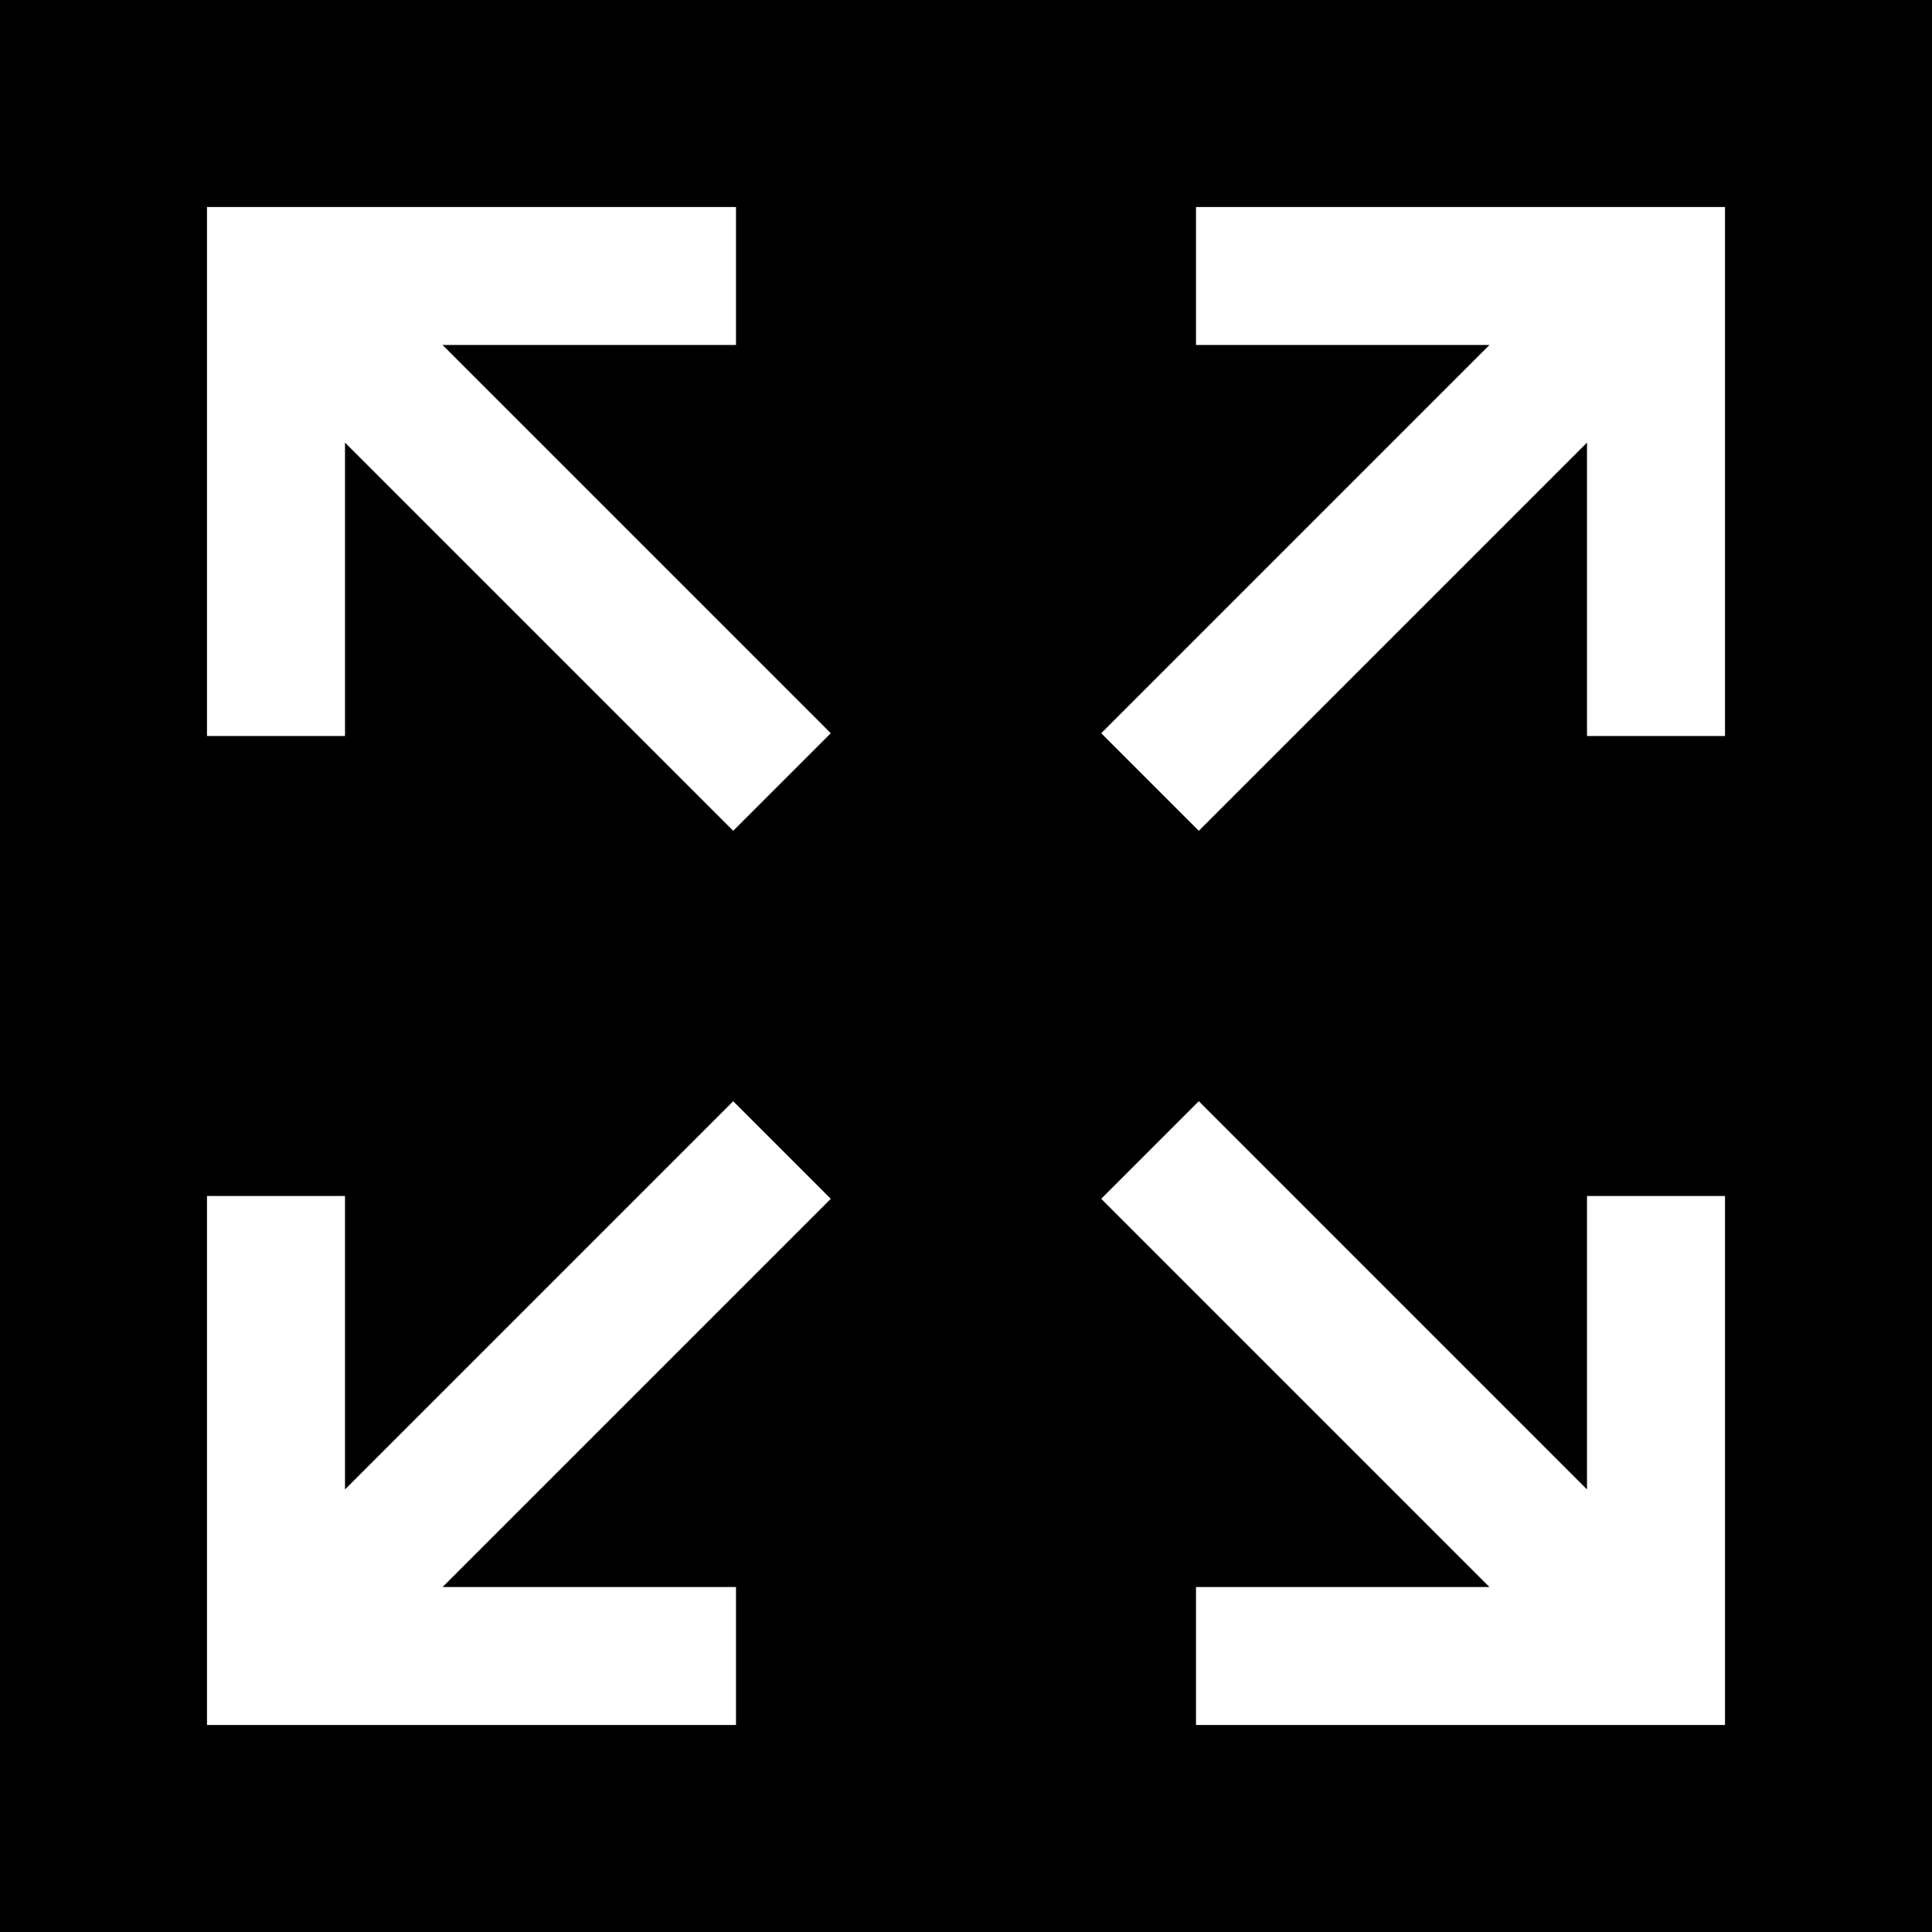
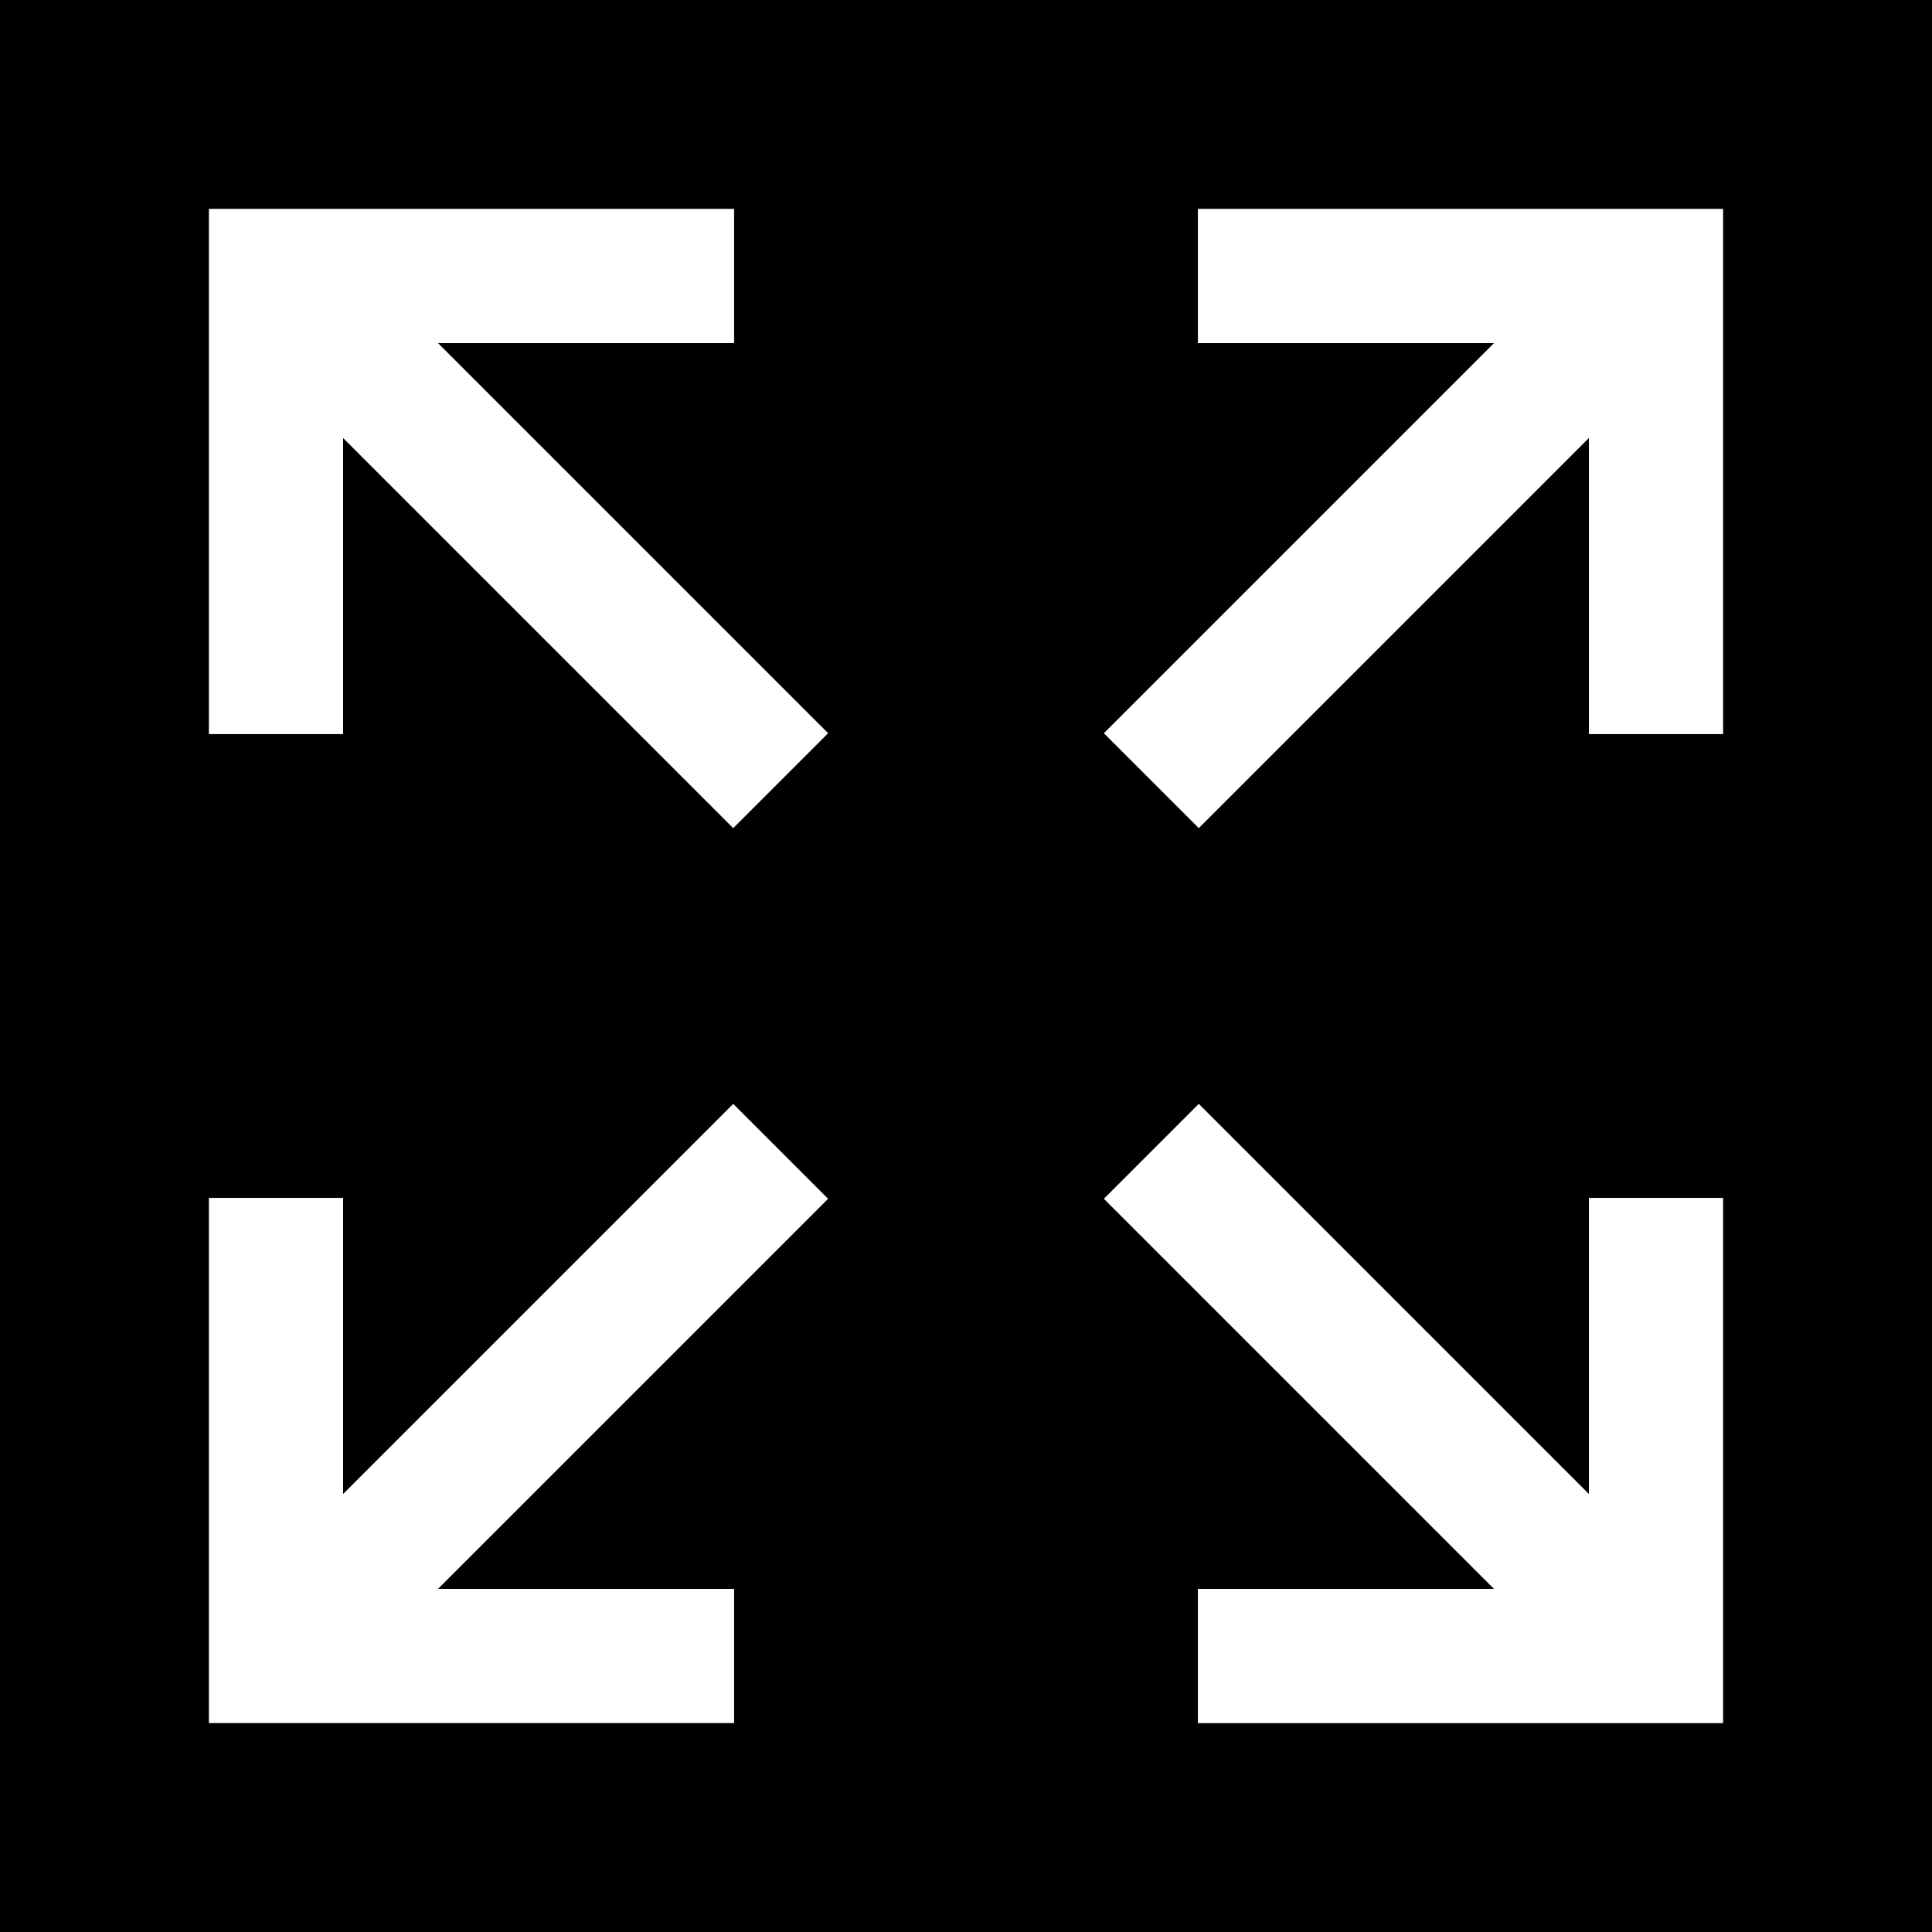
- <svg xmlns="http://www.w3.org/2000/svg" version="1.1" id="Layer_1" x="0px" y="0px" viewBox="0 0 512 512" style="enable-background:new 0 0 512 512;" xml:space="preserve">
+ <svg xmlns="http://www.w3.org/2000/svg" version="1.1" id="Layer_1" x="0px" y="0px" viewBox="0 0 512 512" xml:space="preserve">
  <g>
    <g>
-       <path d="M0,0v512h512V0H0z M195.048,420.571v36.571H54.857v-140.19h36.571v77.762l102.88-102.88l25.86,25.86L117.291,420.571    H195.048z M194.309,220.17L91.429,117.291v77.757H54.857V54.857h140.19v36.571h-77.762L220.169,194.31L194.309,220.17z     M457.143,457.143h-140.19v-36.571h77.757l-102.878-102.88l25.86-25.86l102.88,102.883v-77.762h36.571V457.143z M457.143,195.048    h-36.571v-77.757l-102.88,102.88l-25.86-25.86L394.714,91.429h-77.762V54.857h140.19V195.048z" />
+       <path fill="black" stroke="black" stroke-width="1" d="M0,0v512h512V0H0z M195.048,420.571v36.571H54.857v-140.19h36.571v77.762l102.88-102.88l25.86,25.86L117.291,420.571    H195.048z M194.309,220.17L91.429,117.291v77.757H54.857V54.857h140.19v36.571h-77.762L220.169,194.31L194.309,220.17z     M457.143,457.143h-140.19v-36.571h77.757l-102.878-102.88l25.86-25.86l102.88,102.883v-77.762h36.571V457.143z M457.143,195.048    h-36.571v-77.757l-102.88,102.88l-25.86-25.86L394.714,91.429h-77.762V54.857h140.19V195.048z" />
    </g>
  </g>
  <g>
</g>
  <g>
</g>
  <g>
</g>
  <g>
</g>
  <g>
</g>
  <g>
</g>
  <g>
</g>
  <g>
</g>
  <g>
</g>
  <g>
</g>
  <g>
</g>
  <g>
</g>
  <g>
</g>
  <g>
</g>
  <g>
</g>
</svg>
